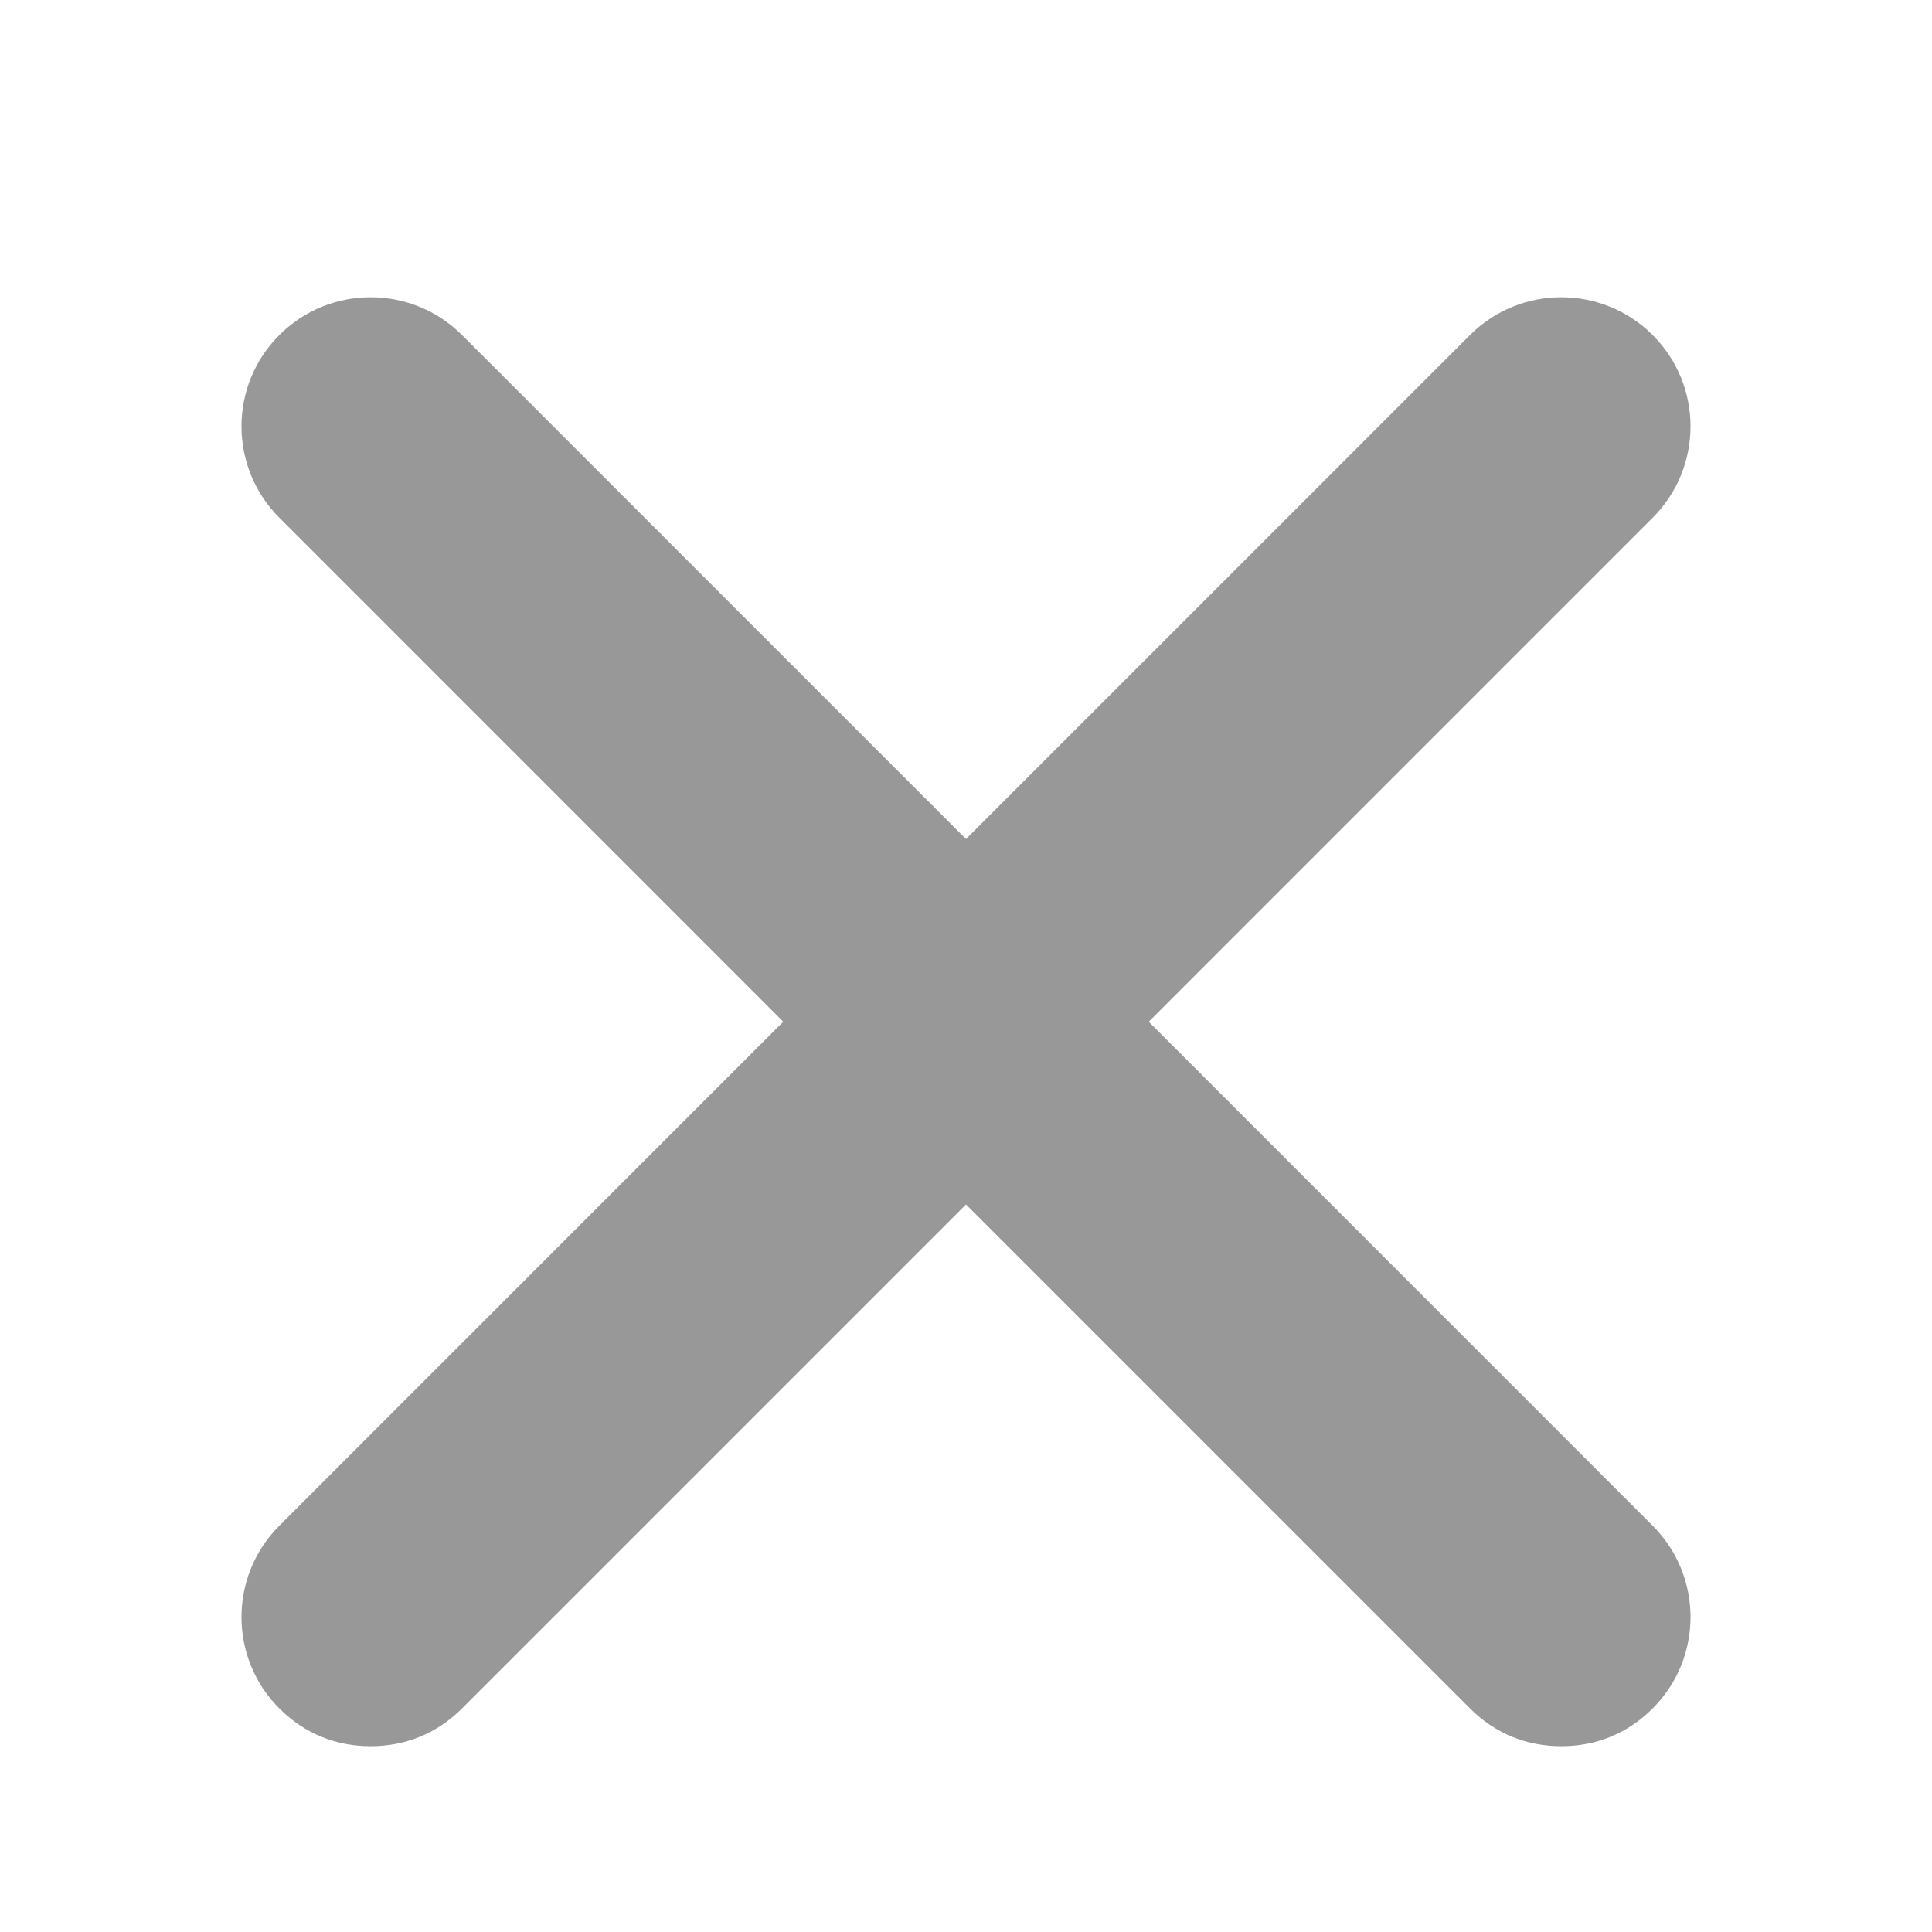
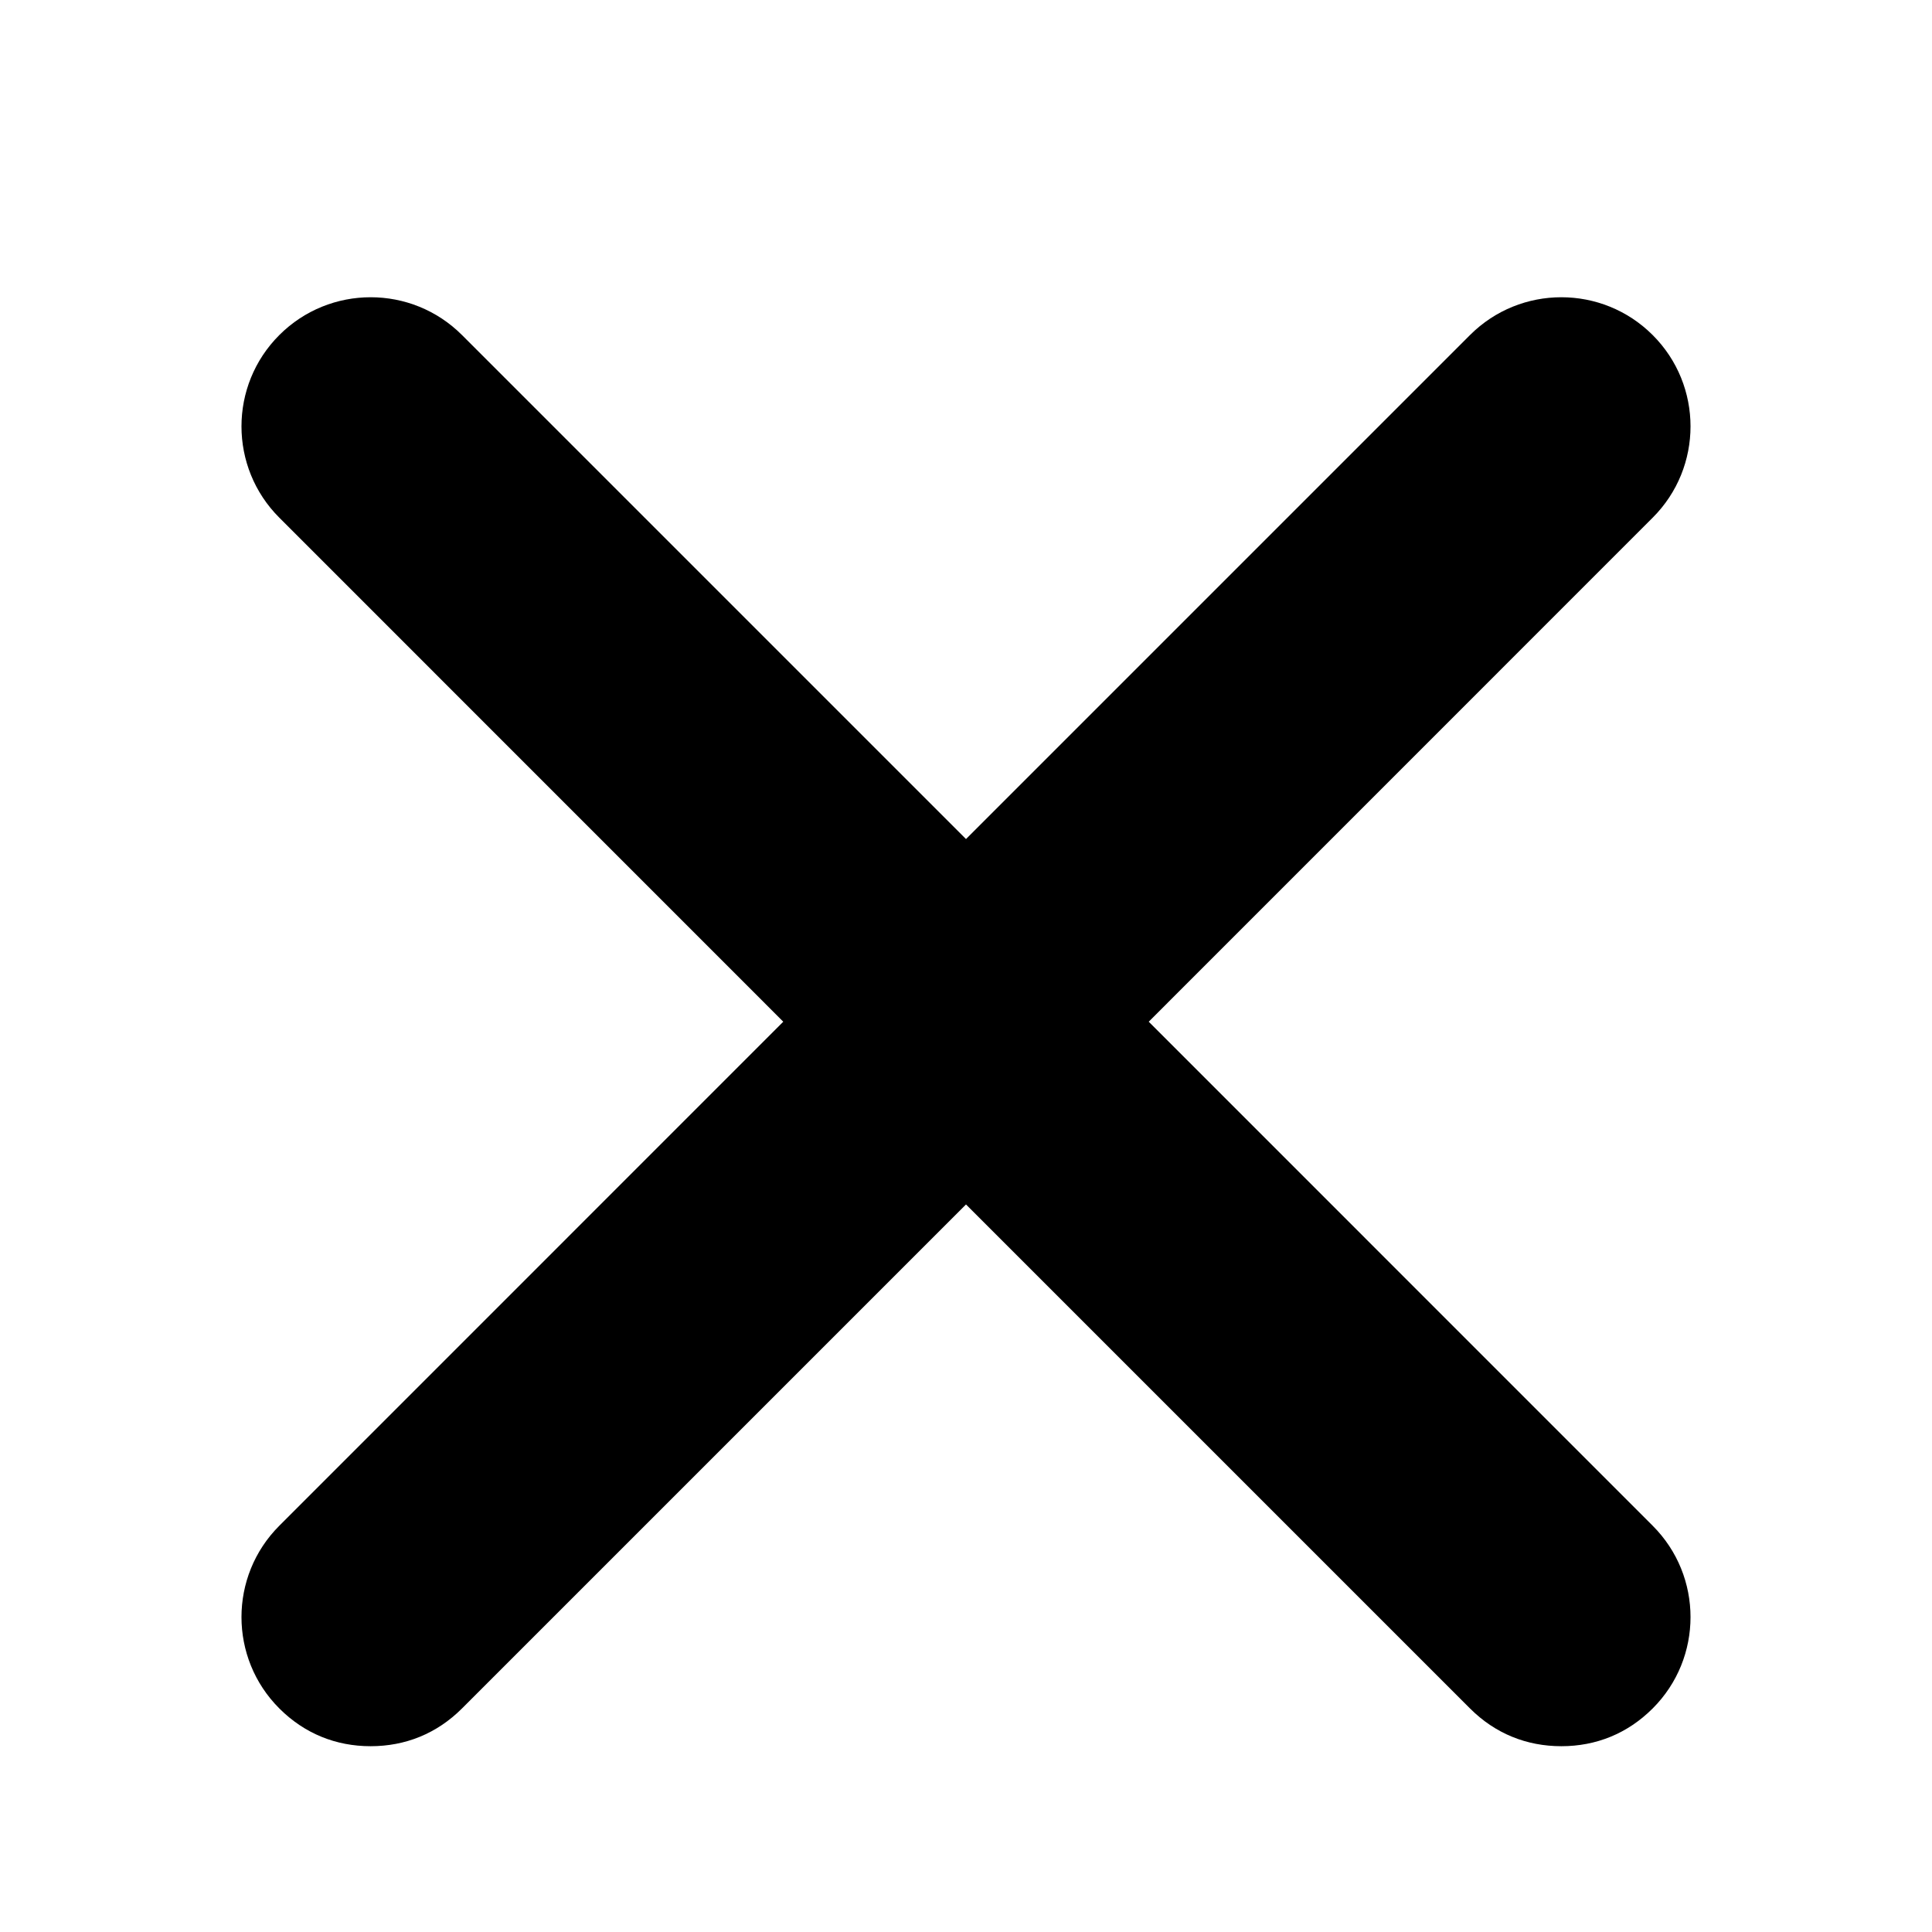
<svg xmlns="http://www.w3.org/2000/svg" width="24" height="24" viewBox="0 0 24 24" fill="none">
-   <path d="M3.47 21.223C3.783 21.536 4.174 21.692 4.604 21.692C5.035 21.692 5.426 21.536 5.739 21.223L12 14.962L18.261 21.223C18.574 21.536 18.965 21.692 19.396 21.692C19.826 21.692 20.217 21.536 20.53 21.223C21.157 20.597 21.157 19.579 20.53 18.953L14.27 12.692L20.53 6.431C21.157 5.805 21.157 4.788 20.53 4.162C19.904 3.536 18.887 3.536 18.261 4.162L12 10.423L5.739 4.162C5.113 3.536 4.096 3.536 3.47 4.162C2.843 4.788 2.843 5.805 3.47 6.431L9.73 12.692L3.47 18.953C2.843 19.579 2.843 20.597 3.47 21.223Z" fill="#989898" />
+   <path d="M3.47 21.223C3.783 21.536 4.174 21.692 4.604 21.692C5.035 21.692 5.426 21.536 5.739 21.223L12 14.962L18.261 21.223C18.574 21.536 18.965 21.692 19.396 21.692C19.826 21.692 20.217 21.536 20.53 21.223C21.157 20.597 21.157 19.579 20.53 18.953L14.27 12.692L20.53 6.431C21.157 5.805 21.157 4.788 20.53 4.162C19.904 3.536 18.887 3.536 18.261 4.162L12 10.423L5.739 4.162C5.113 3.536 4.096 3.536 3.47 4.162C2.843 4.788 2.843 5.805 3.47 6.431L9.73 12.692L3.47 18.953C2.843 19.579 2.843 20.597 3.47 21.223Z" fill="currentColor" />
</svg>
